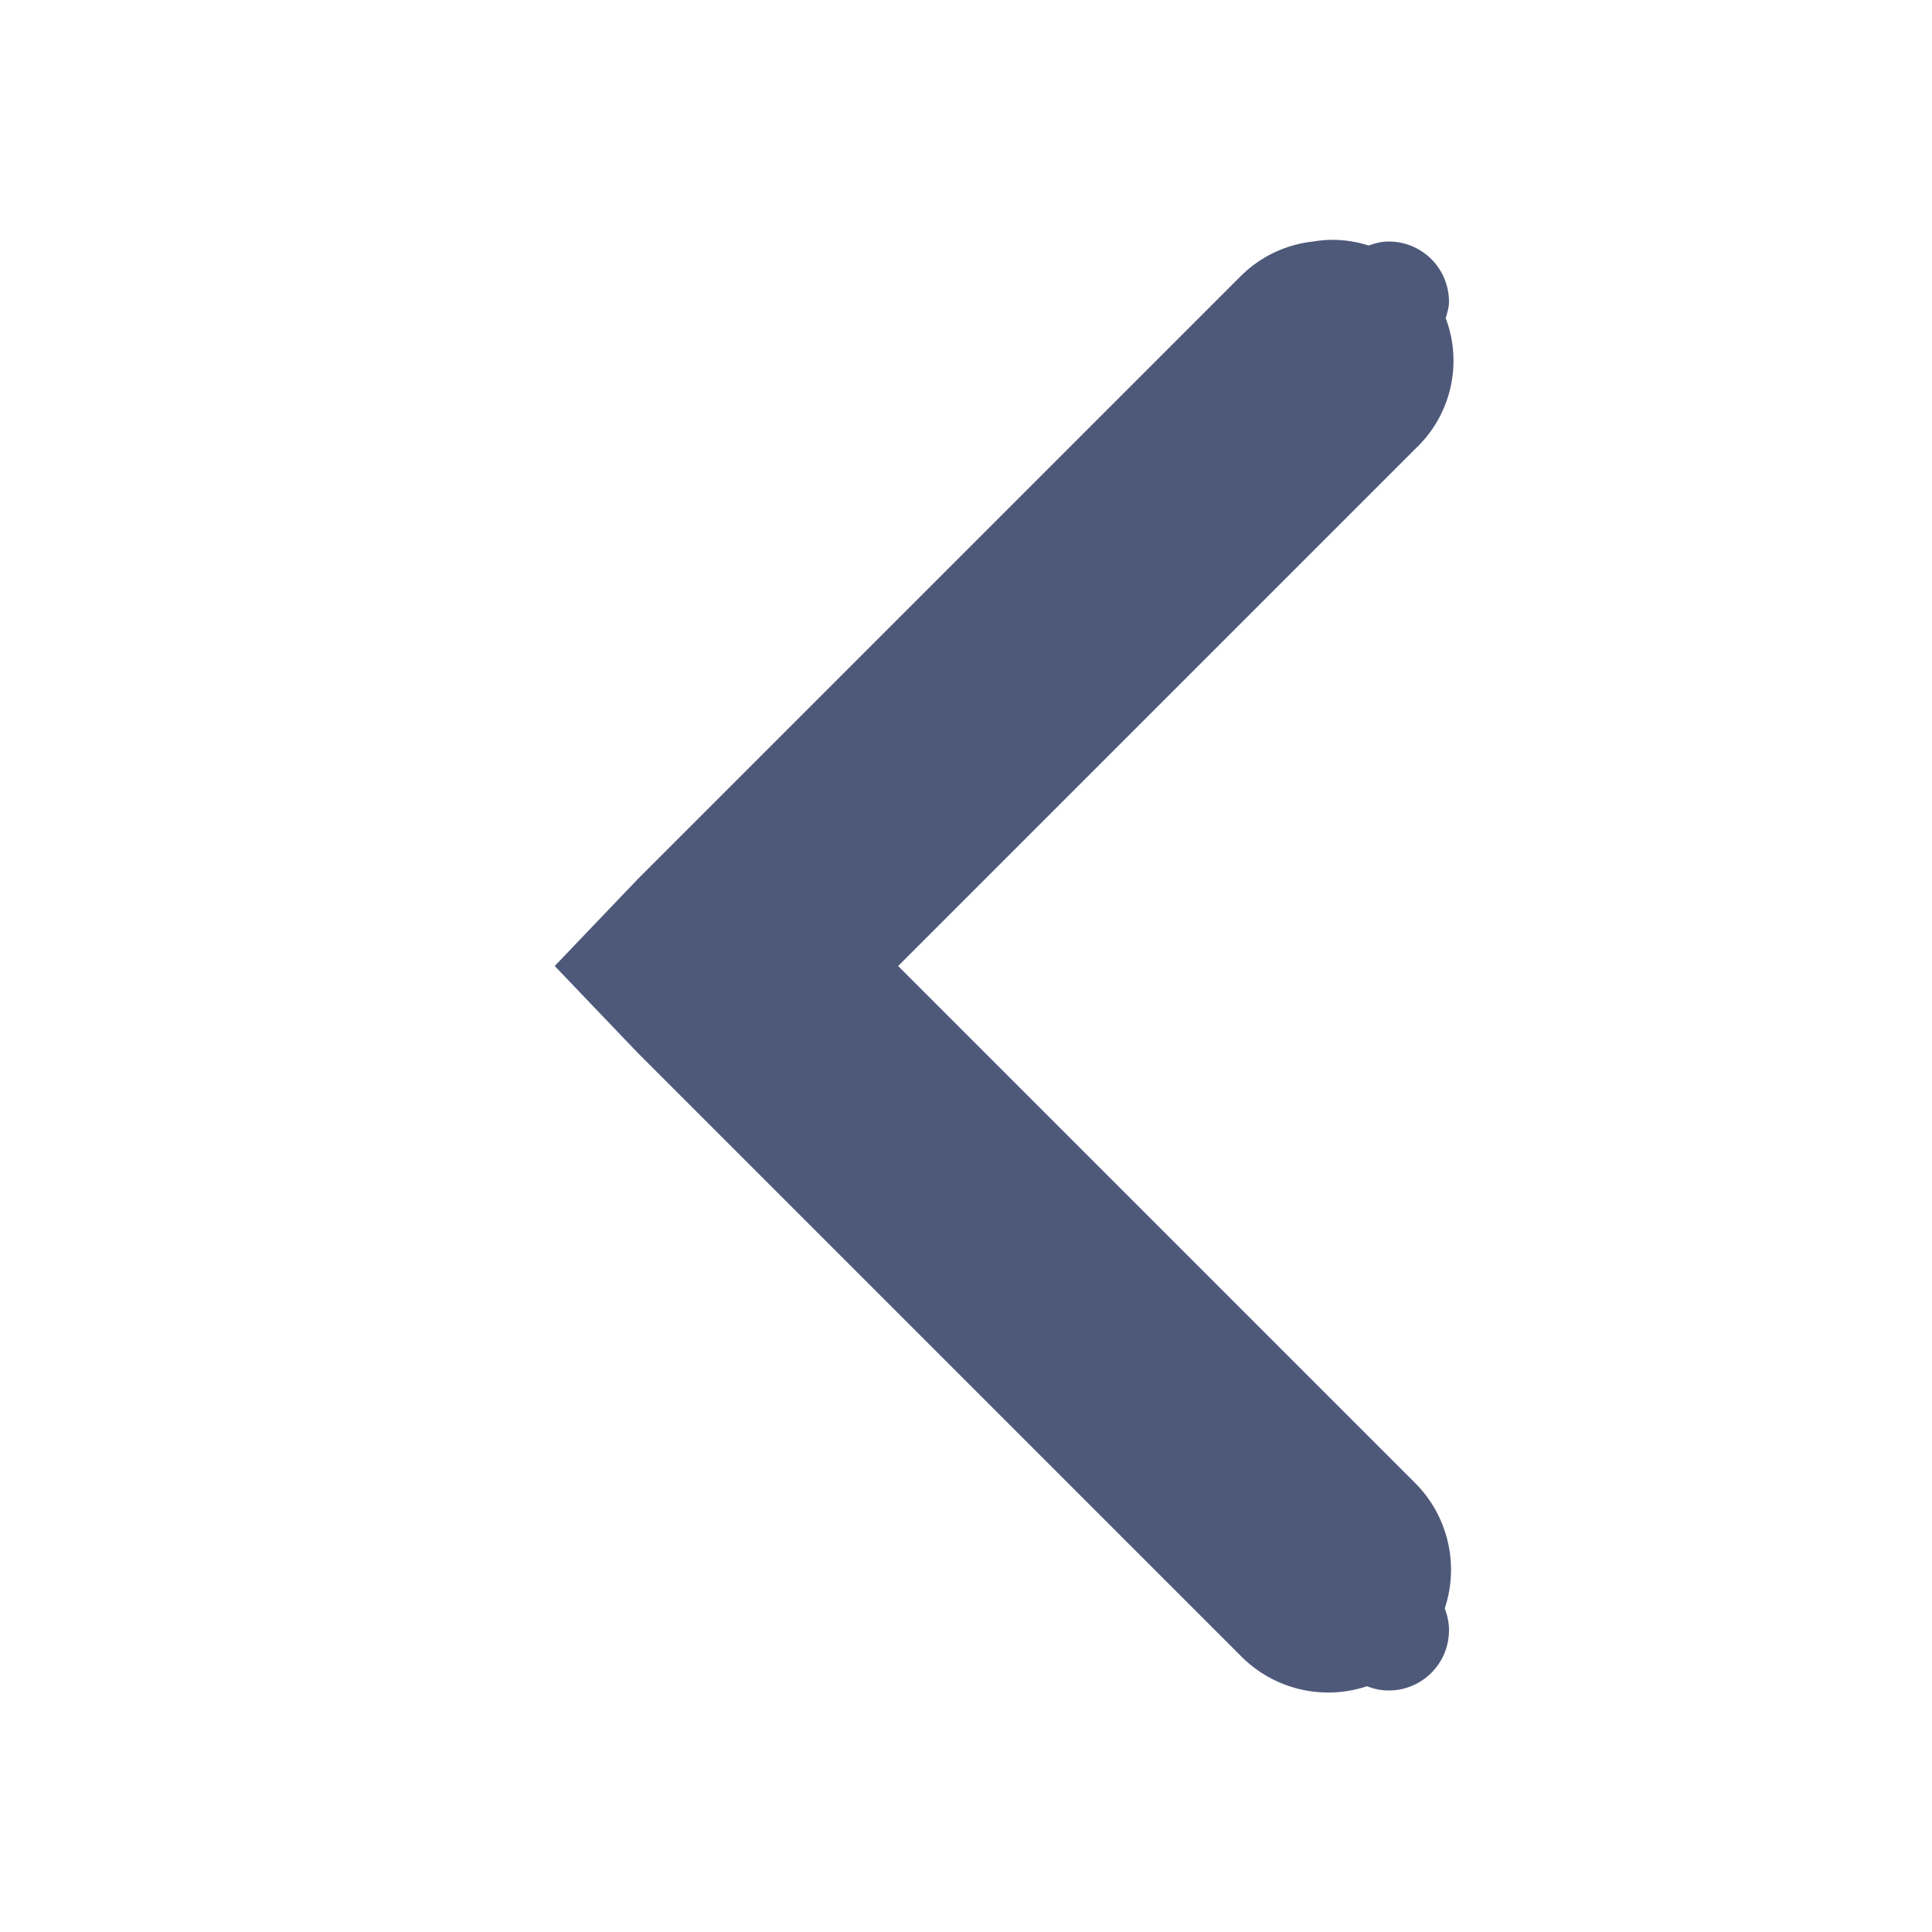
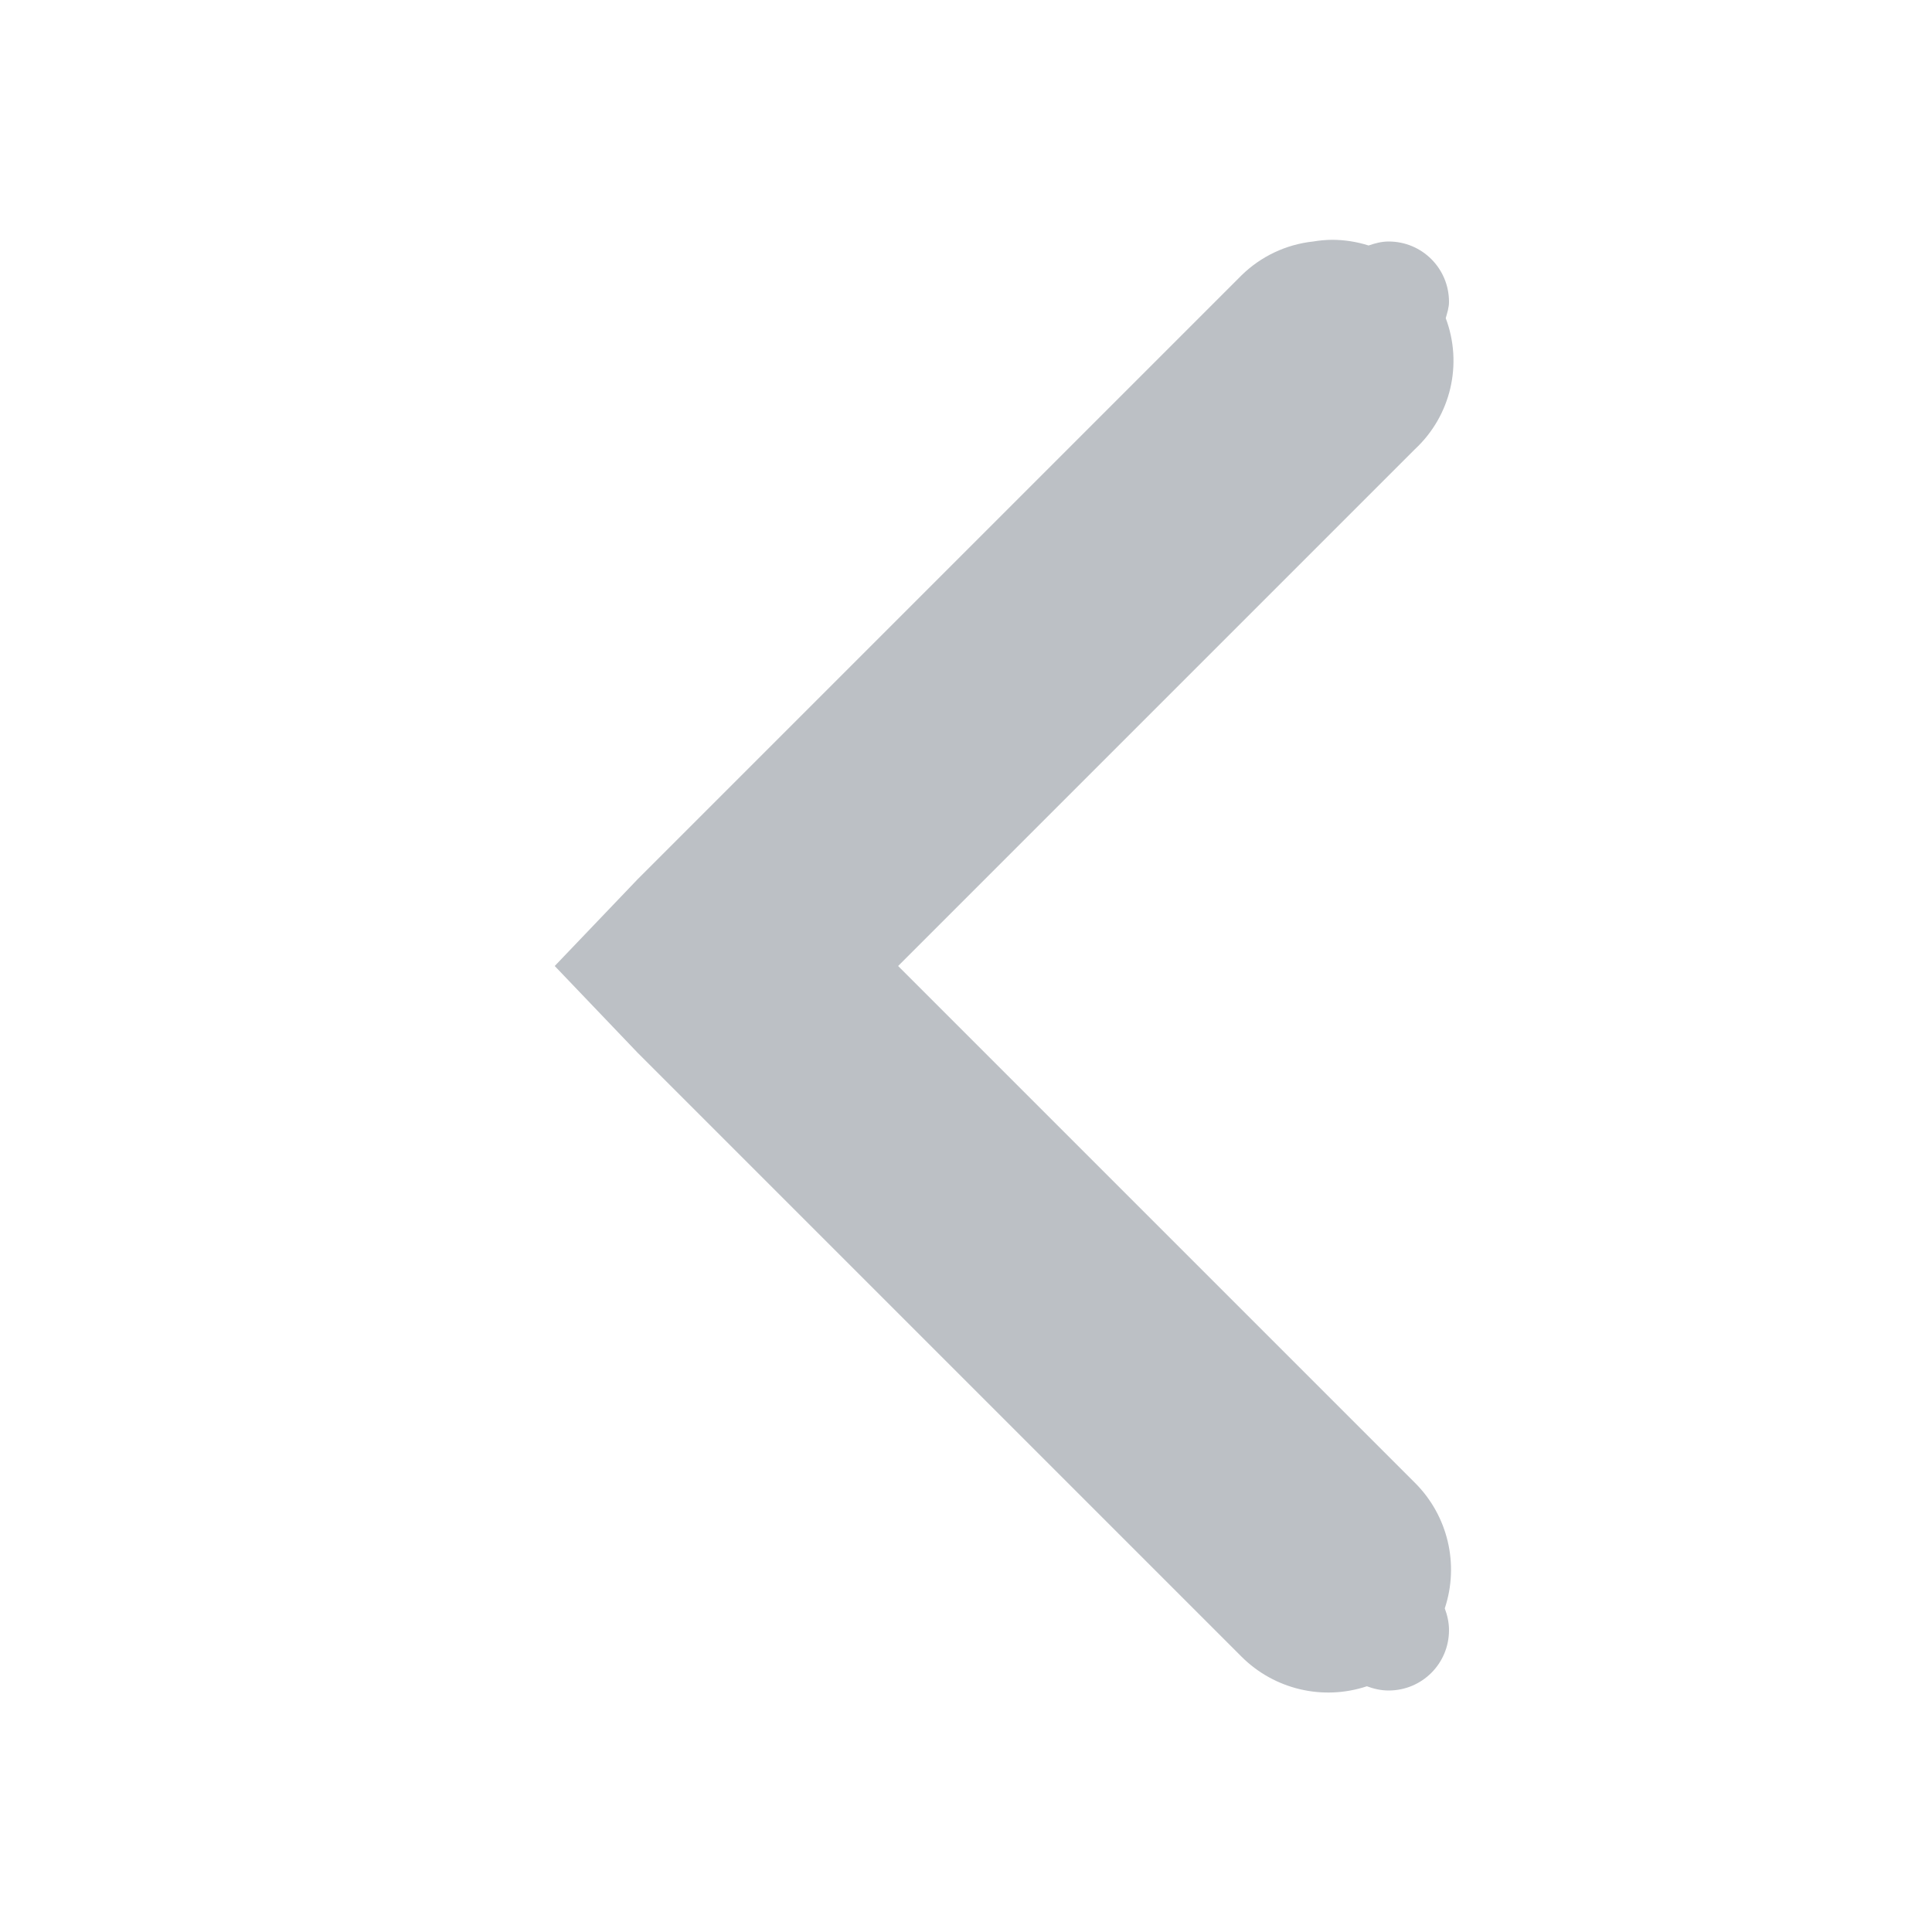
- <svg xmlns="http://www.w3.org/2000/svg" xmlns:ns1="http://www.openswatchbook.org/uri/2009/osb" height="16" id="svg7384" version="1.1" width="16">
+ <svg xmlns="http://www.w3.org/2000/svg" xmlns:ns1="http://www.openswatchbook.org/uri/2009/osb" width="16" version="1.1" id="svg7384" height="16">
  <defs id="defs7386">
-     <linearGradient id="selected_bg_color" ns1:paint="solid">
-       <stop style="stop-color:#5294e2;stop-opacity:1;" offset="0" id="stop4149" />
+     <linearGradient ns1:paint="solid" id="selected_bg_color">
+       <stop id="stop4149" offset="0" style="stop-color:#5294e2;stop-opacity:1;" />
    </linearGradient>
  </defs>
-   <g id="layer9" style="display:inline" transform="translate(-100.0002,-747)" />
-   <g id="layer10" transform="translate(-100.0002,-747)" />
-   <g id="layer11" transform="translate(-100.0002,-747)" />
-   <g id="layer13" transform="translate(-100.0002,-747)" />
-   <g id="layer14" transform="translate(-100.0002,-747)" />
-   <g id="layer15" style="display:inline" transform="translate(-100.0002,-747)" />
-   <g id="g71291" style="display:inline" transform="translate(-100.0002,-747)" />
-   <g id="g4953" style="display:inline" transform="translate(-100.0002,-747)" />
-   <g id="layer12" style="display:inline" transform="translate(-100.0002,-747)">
-     <path style="font-size:medium;font-style:normal;font-variant:normal;font-weight:normal;font-stretch:normal;text-indent:0;text-align:start;text-decoration:none;line-height:normal;letter-spacing:normal;word-spacing:normal;text-transform:none;direction:ltr;block-progression:tb;writing-mode:lr-tb;text-anchor:start;baseline-shift:baseline;color:#000000;fill:#4e597a;fill-opacity:1;stroke:none;stroke-width:2;marker:none;visibility:visible;display:inline;overflow:visible;enable-background:accumulate;font-family:Sans;-inkscape-font-specification:Sans" d="M 11.029 1.986 A 1 1 0 0 0 10.875 2 A 1 1 0 0 0 10.281 2.281 L 5.281 7.281 L 4.594 8 L 5.281 8.719 L 10.281 13.719 A 1.016 1.016 0 0 0 11.32 13.965 C 11.376 13.986 11.436 14 11.5 14 C 11.777 14 12 13.777 12 13.5 C 12 13.436 11.986 13.376 11.965 13.32 A 1.016 1.016 0 0 0 11.719 12.281 L 7.438 8 L 11.719 3.719 A 1 1 0 0 0 11.973 2.635 C 11.985 2.591 12 2.548 12 2.5 C 12 2.223 11.777 2 11.5 2 C 11.441 2 11.386 2.015 11.334 2.033 A 1 1 0 0 0 11.029 1.986 z " transform="translate(100.0002,747)" id="path6040" />
+   <g transform="translate(-100.0002,-747)" style="display:inline" id="layer9" />
+   <g transform="translate(-100.0002,-747)" id="layer10" />
+   <g transform="translate(-100.0002,-747)" id="layer11" />
+   <g transform="translate(-100.0002,-747)" id="layer13" />
+   <g transform="translate(-100.0002,-747)" id="layer14" />
+   <g transform="translate(-100.0002,-747)" style="display:inline" id="layer15" />
+   <g transform="translate(-100.0002,-747)" style="display:inline" id="g71291" />
+   <g transform="translate(-100.0002,-747)" style="display:inline" id="g4953" />
+   <g transform="translate(-100.0002,-747)" style="display:inline" id="layer12">
+     <path id="path6040" transform="translate(100.0002,747)" d="M 11.029 1.986 A 1 1 0 0 0 10.875 2 A 1 1 0 0 0 10.281 2.281 L 5.281 7.281 L 4.594 8 L 5.281 8.719 L 10.281 13.719 A 1.016 1.016 0 0 0 11.32 13.965 C 11.376 13.986 11.436 14 11.5 14 C 11.777 14 12 13.777 12 13.5 C 12 13.436 11.986 13.376 11.965 13.32 A 1.016 1.016 0 0 0 11.719 12.281 L 7.438 8 L 11.719 3.719 A 1 1 0 0 0 11.973 2.635 C 11.985 2.591 12 2.548 12 2.5 C 12 2.223 11.777 2 11.5 2 C 11.441 2 11.386 2.015 11.334 2.033 A 1 1 0 0 0 11.029 1.986 z " style="font-size:medium;font-style:normal;font-variant:normal;font-weight:normal;font-stretch:normal;text-indent:0;text-align:start;text-decoration:none;line-height:normal;letter-spacing:normal;word-spacing:normal;text-transform:none;direction:ltr;block-progression:tb;writing-mode:lr-tb;text-anchor:start;baseline-shift:baseline;color:#000000;fill:#bcc0c5;fill-opacity:1;stroke:none;stroke-width:2;marker:none;visibility:visible;display:inline;overflow:visible;enable-background:accumulate;font-family:Sans;-inkscape-font-specification:Sans" />
  </g>
</svg>
